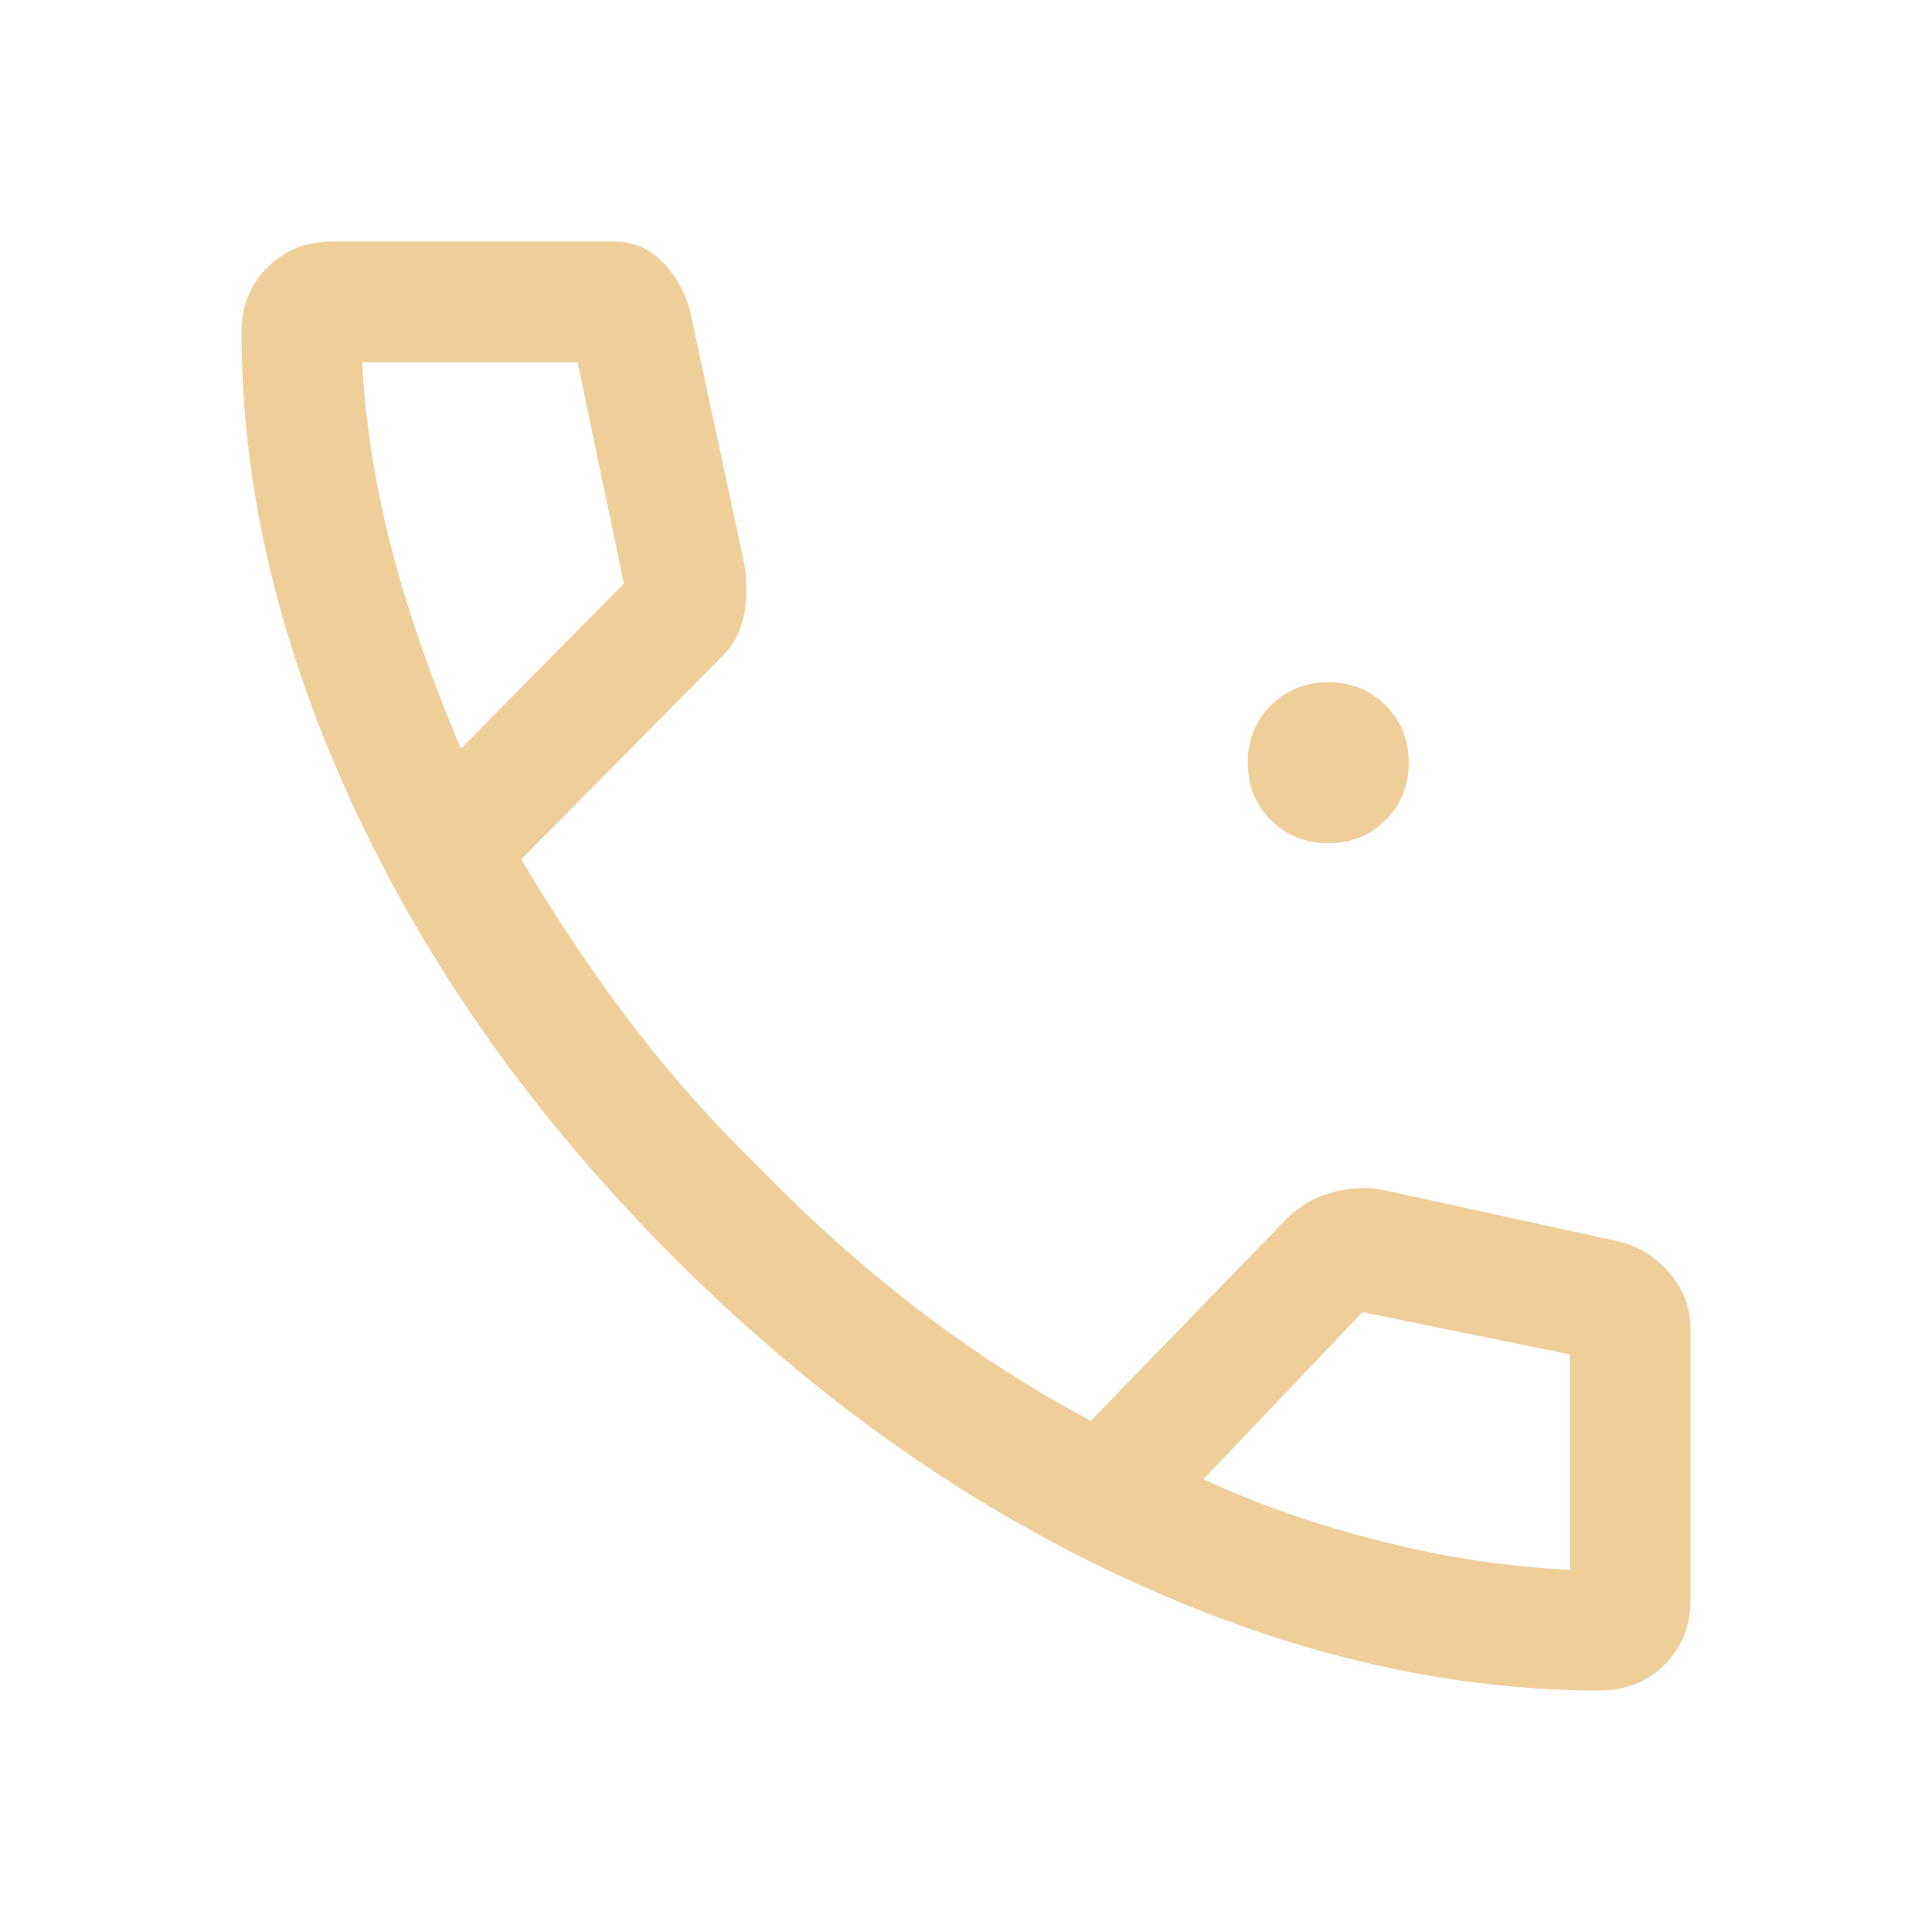
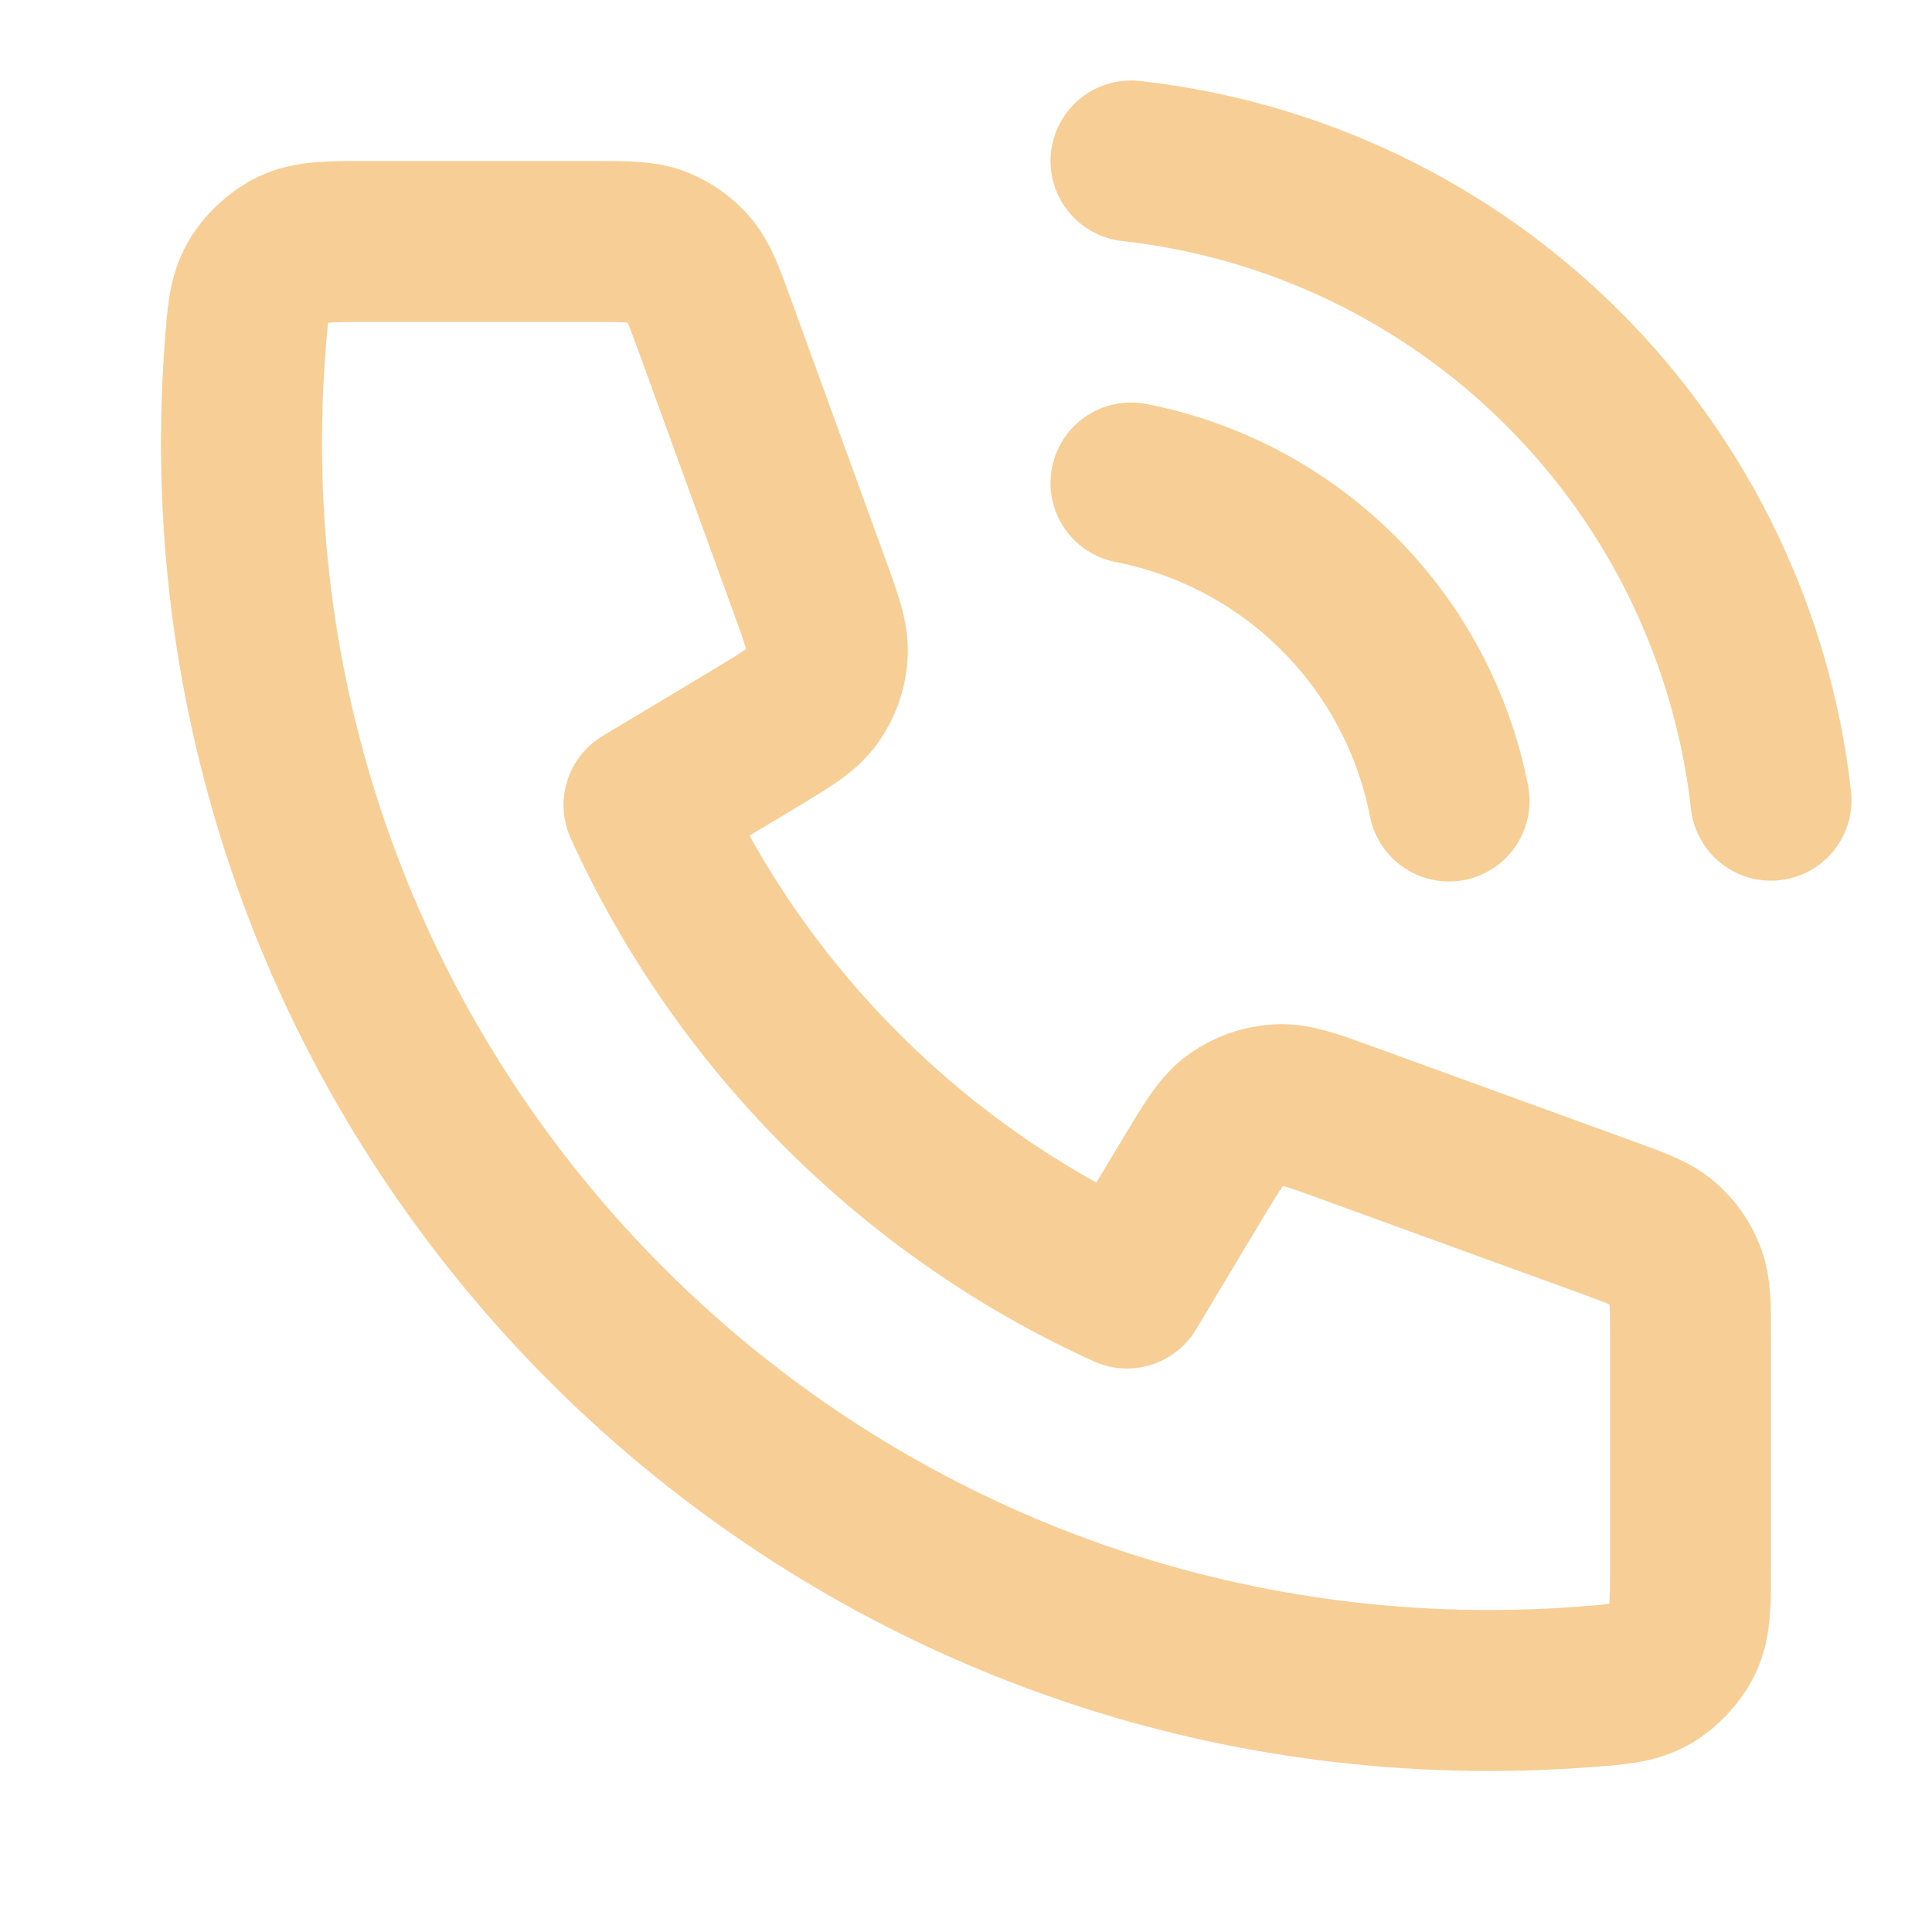
- <svg xmlns="http://www.w3.org/2000/svg" height="48px" viewBox="0 -960 960 960" width="48px" fill="#F0CE9A">
-   <path d="M660-541q-17 0-28.5-11.5T620-581q0-17 11.5-28.5T660-621q17 0 28.5 11.5T700-581q0 17-11.5 28.5T660-541Zm135 421q-116 0-236.5-56T335-335Q232-438 176-558.5T120-795q0-19.29 12.86-32.14Q145.71-840 165-840h140q14 0 24 10t14 25l26.93 125.64Q372-665 369.5-653.5t-10.73 19.73L259-533q26 44 55 82t64 72q37 38 78 69.5t86 55.5l95-98q10-11 23.15-15 13.15-4 25.85-2l119 26q15 4 25 16.04 10 12.05 10 26.96v135q0 19.29-12.86 32.14Q814.29-120 795-120ZM229-588l81-82-23-110H180q2 42 13.5 88.5T229-588Zm369 363q41 19 89 31t93 14v-107l-103-21-79 83ZM229-588Zm369 363Z" />
+ <svg xmlns="http://www.w3.org/2000/svg" width="800px" height="800px" viewBox="0 0 24 24" fill="none" stroke="#F7CF96">
+   <g id="SVGRepo_bgCarrier" stroke-width="0" />
+   <g id="SVGRepo_tracerCarrier" stroke-linecap="round" stroke-linejoin="round" />
+   <g id="SVGRepo_iconCarrier">
+     <path d="M14.05 6C15.027 6.191 15.924 6.668 16.628 7.372C17.332 8.076 17.809 8.973 18 9.95M14.05 2C16.079 2.225 17.972 3.134 19.416 4.577C20.861 6.02 21.772 7.911 22 9.94M18.5 21C9.94 21 3 14.06 3 5.5C3 5.114 3.014 4.731 3.042 4.352C3.074 3.917 3.09 3.699 3.204 3.501C3.298 3.337 3.466 3.181 3.636 3.099C3.842 3 4.082 3 4.562 3H7.379C7.783 3 7.985 3 8.158 3.066C8.311 3.125 8.447 3.22 8.554 3.344C8.676 3.484 8.745 3.674 8.883 4.053L10.049 7.26C10.21 7.702 10.29 7.922 10.276 8.132C10.264 8.316 10.201 8.494 10.094 8.645C9.973 8.816 9.771 8.937 9.369 9.179L8 10C9.202 12.649 11.35 14.8 14 16L14.821 14.631C15.063 14.229 15.184 14.027 15.355 13.906C15.506 13.799 15.684 13.736 15.868 13.724C16.078 13.71 16.299 13.79 16.74 13.951L19.947 15.117C20.326 15.255 20.516 15.324 20.656 15.446C20.779 15.553 20.875 15.689 20.933 15.842C21 16.015 21 16.217 21 16.621V19.438C21 19.918 21 20.158 20.901 20.364C20.819 20.535 20.663 20.702 20.499 20.796C20.301 20.91 20.083 20.926 19.648 20.958C19.269 20.986 18.886 21 18.5 21Z" stroke="" stroke-width="2" stroke-linecap="round" stroke-linejoin="round" />
+   </g>
</svg>
